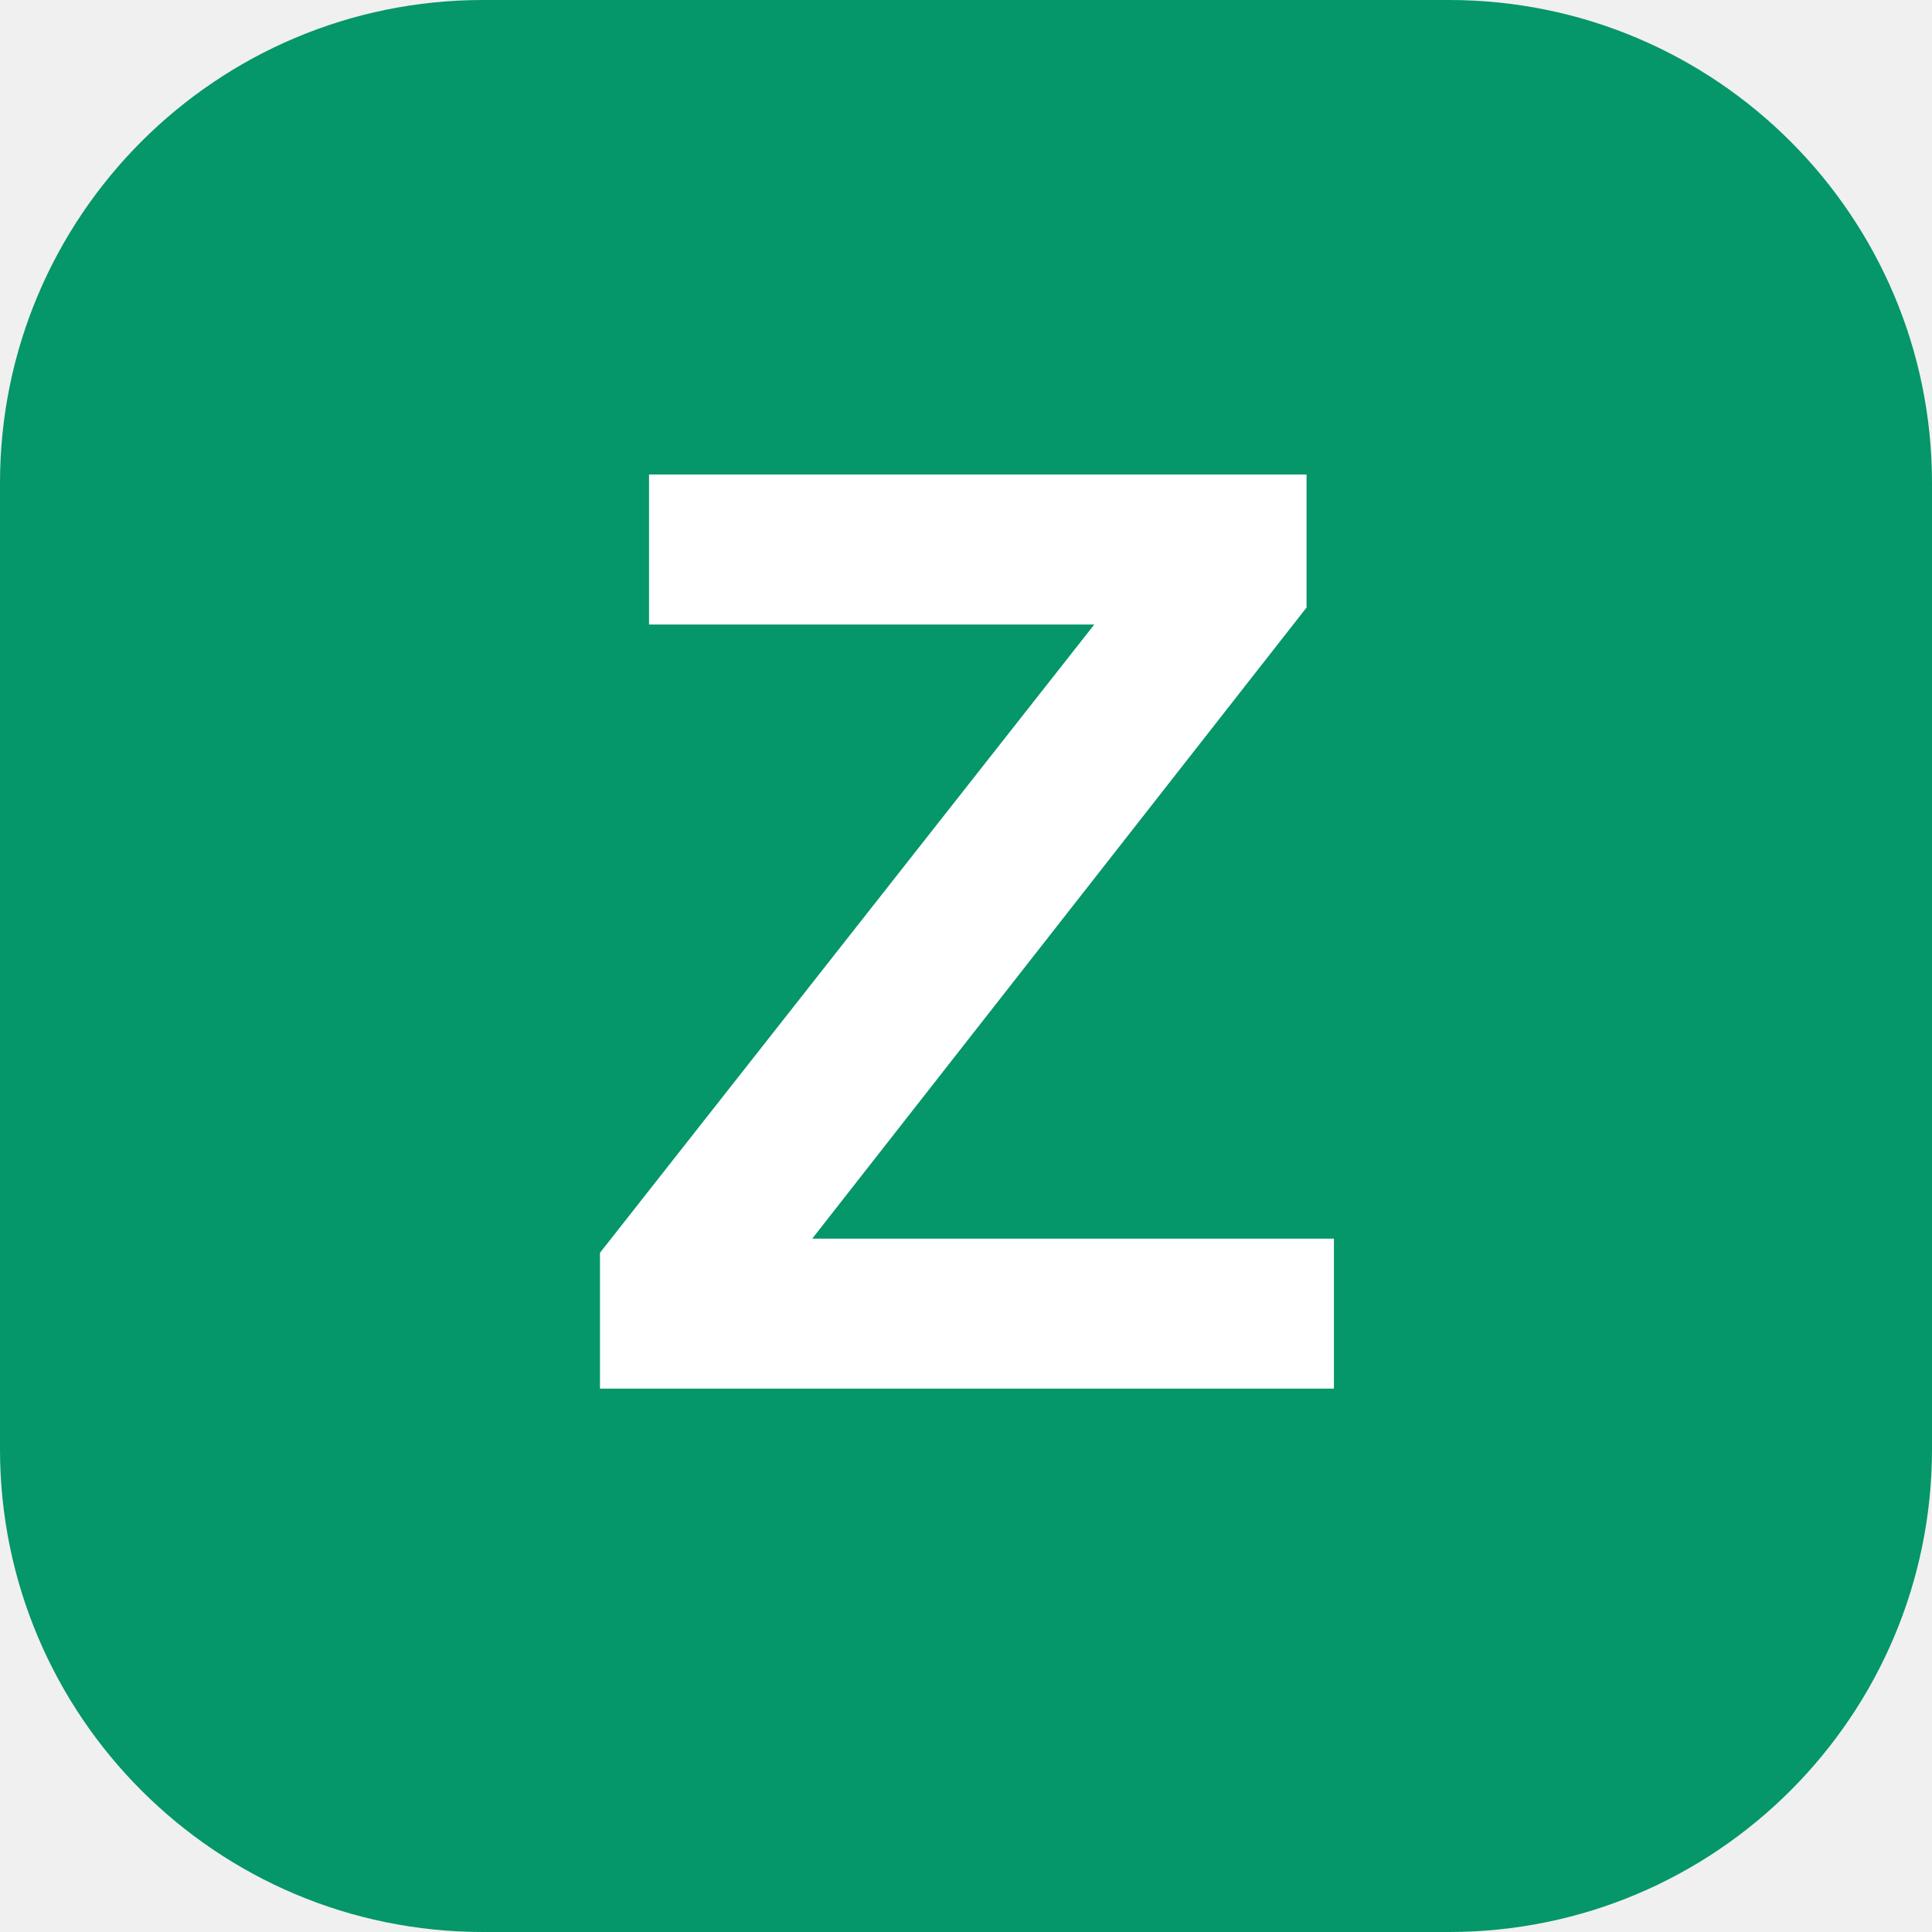
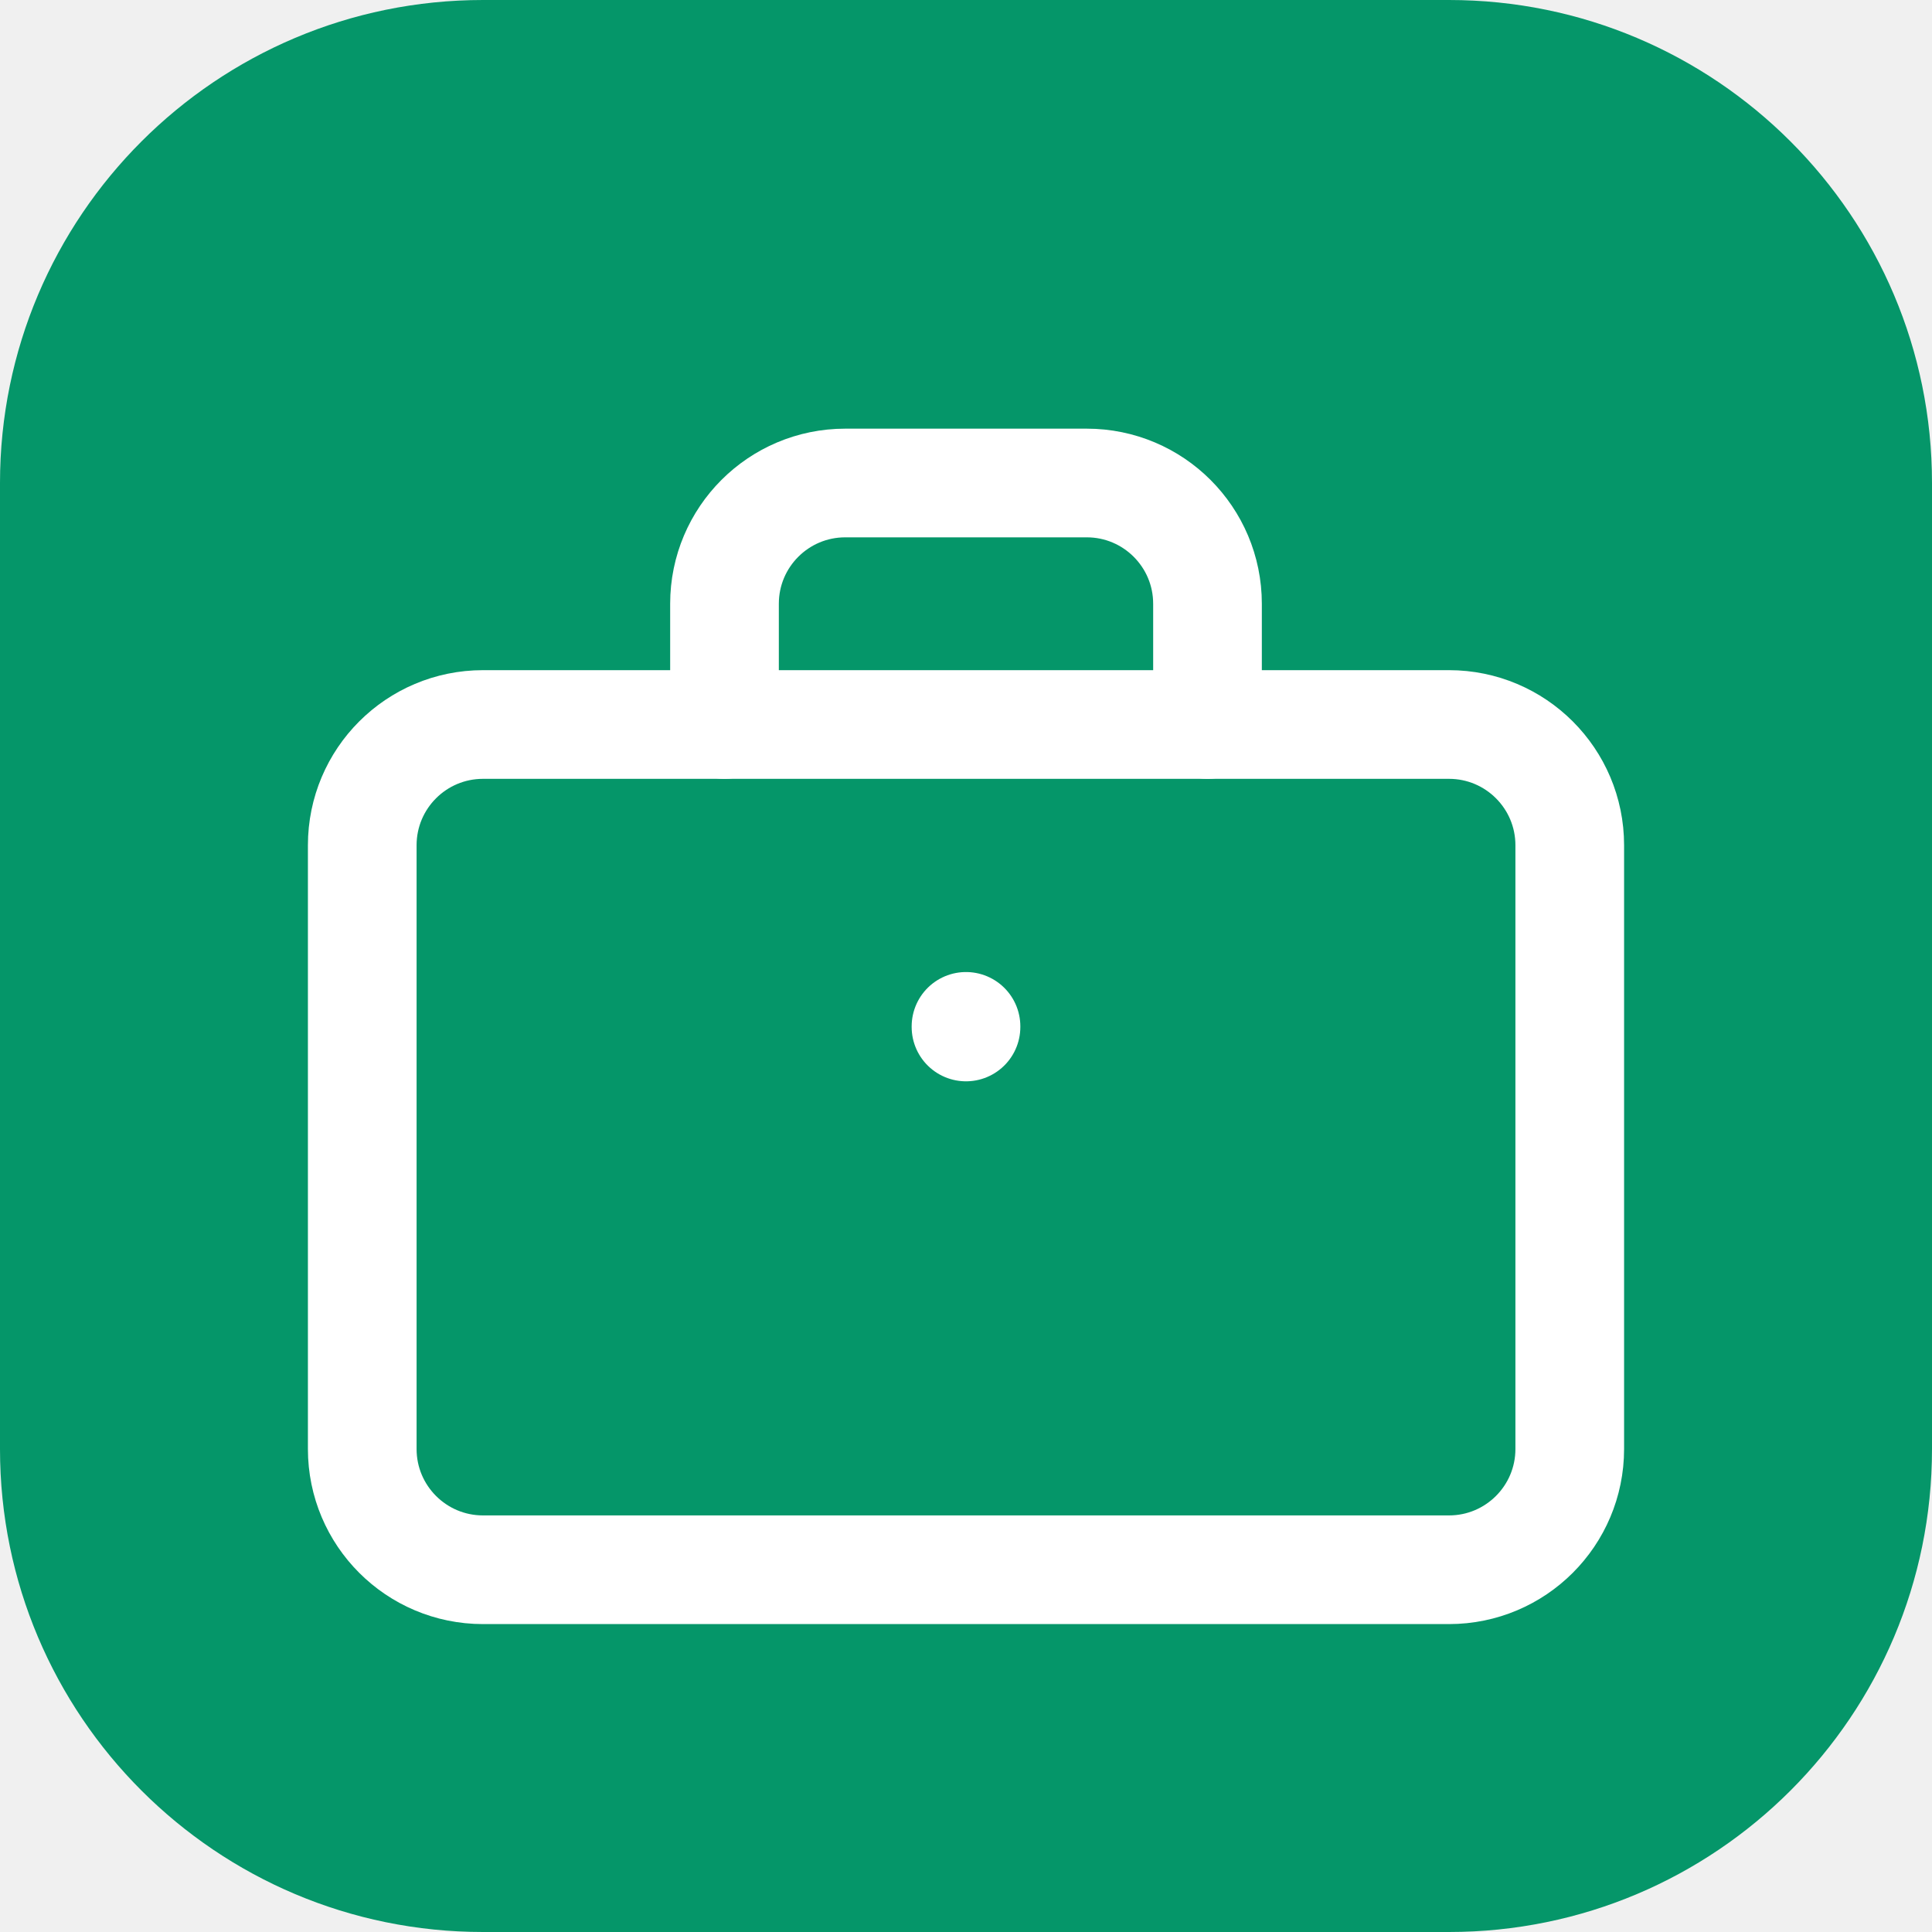
<svg xmlns="http://www.w3.org/2000/svg" viewBox="0 0 32 32">
  <rect width="32" height="32" rx="8" fill="#059669" />
-   <text x="16" y="23" text-anchor="middle" font-family="Arial, sans-serif" font-weight="bold" font-size="22" fill="white">Z</text>
+   <g transform="translate(4, 5)" fill="none" stroke="white" stroke-width="1.8" stroke-linecap="round" stroke-linejoin="round">
+     <rect x="2" y="7" width="20" height="14" rx="2" />
+     <path d="M16 7V5a2 2 0 0 0-2-2h-4a2 2 0 0 0-2 2v2" />
+     <line x1="12" y1="12" x2="12" y2="12.01" />
+   </g>
</svg>
